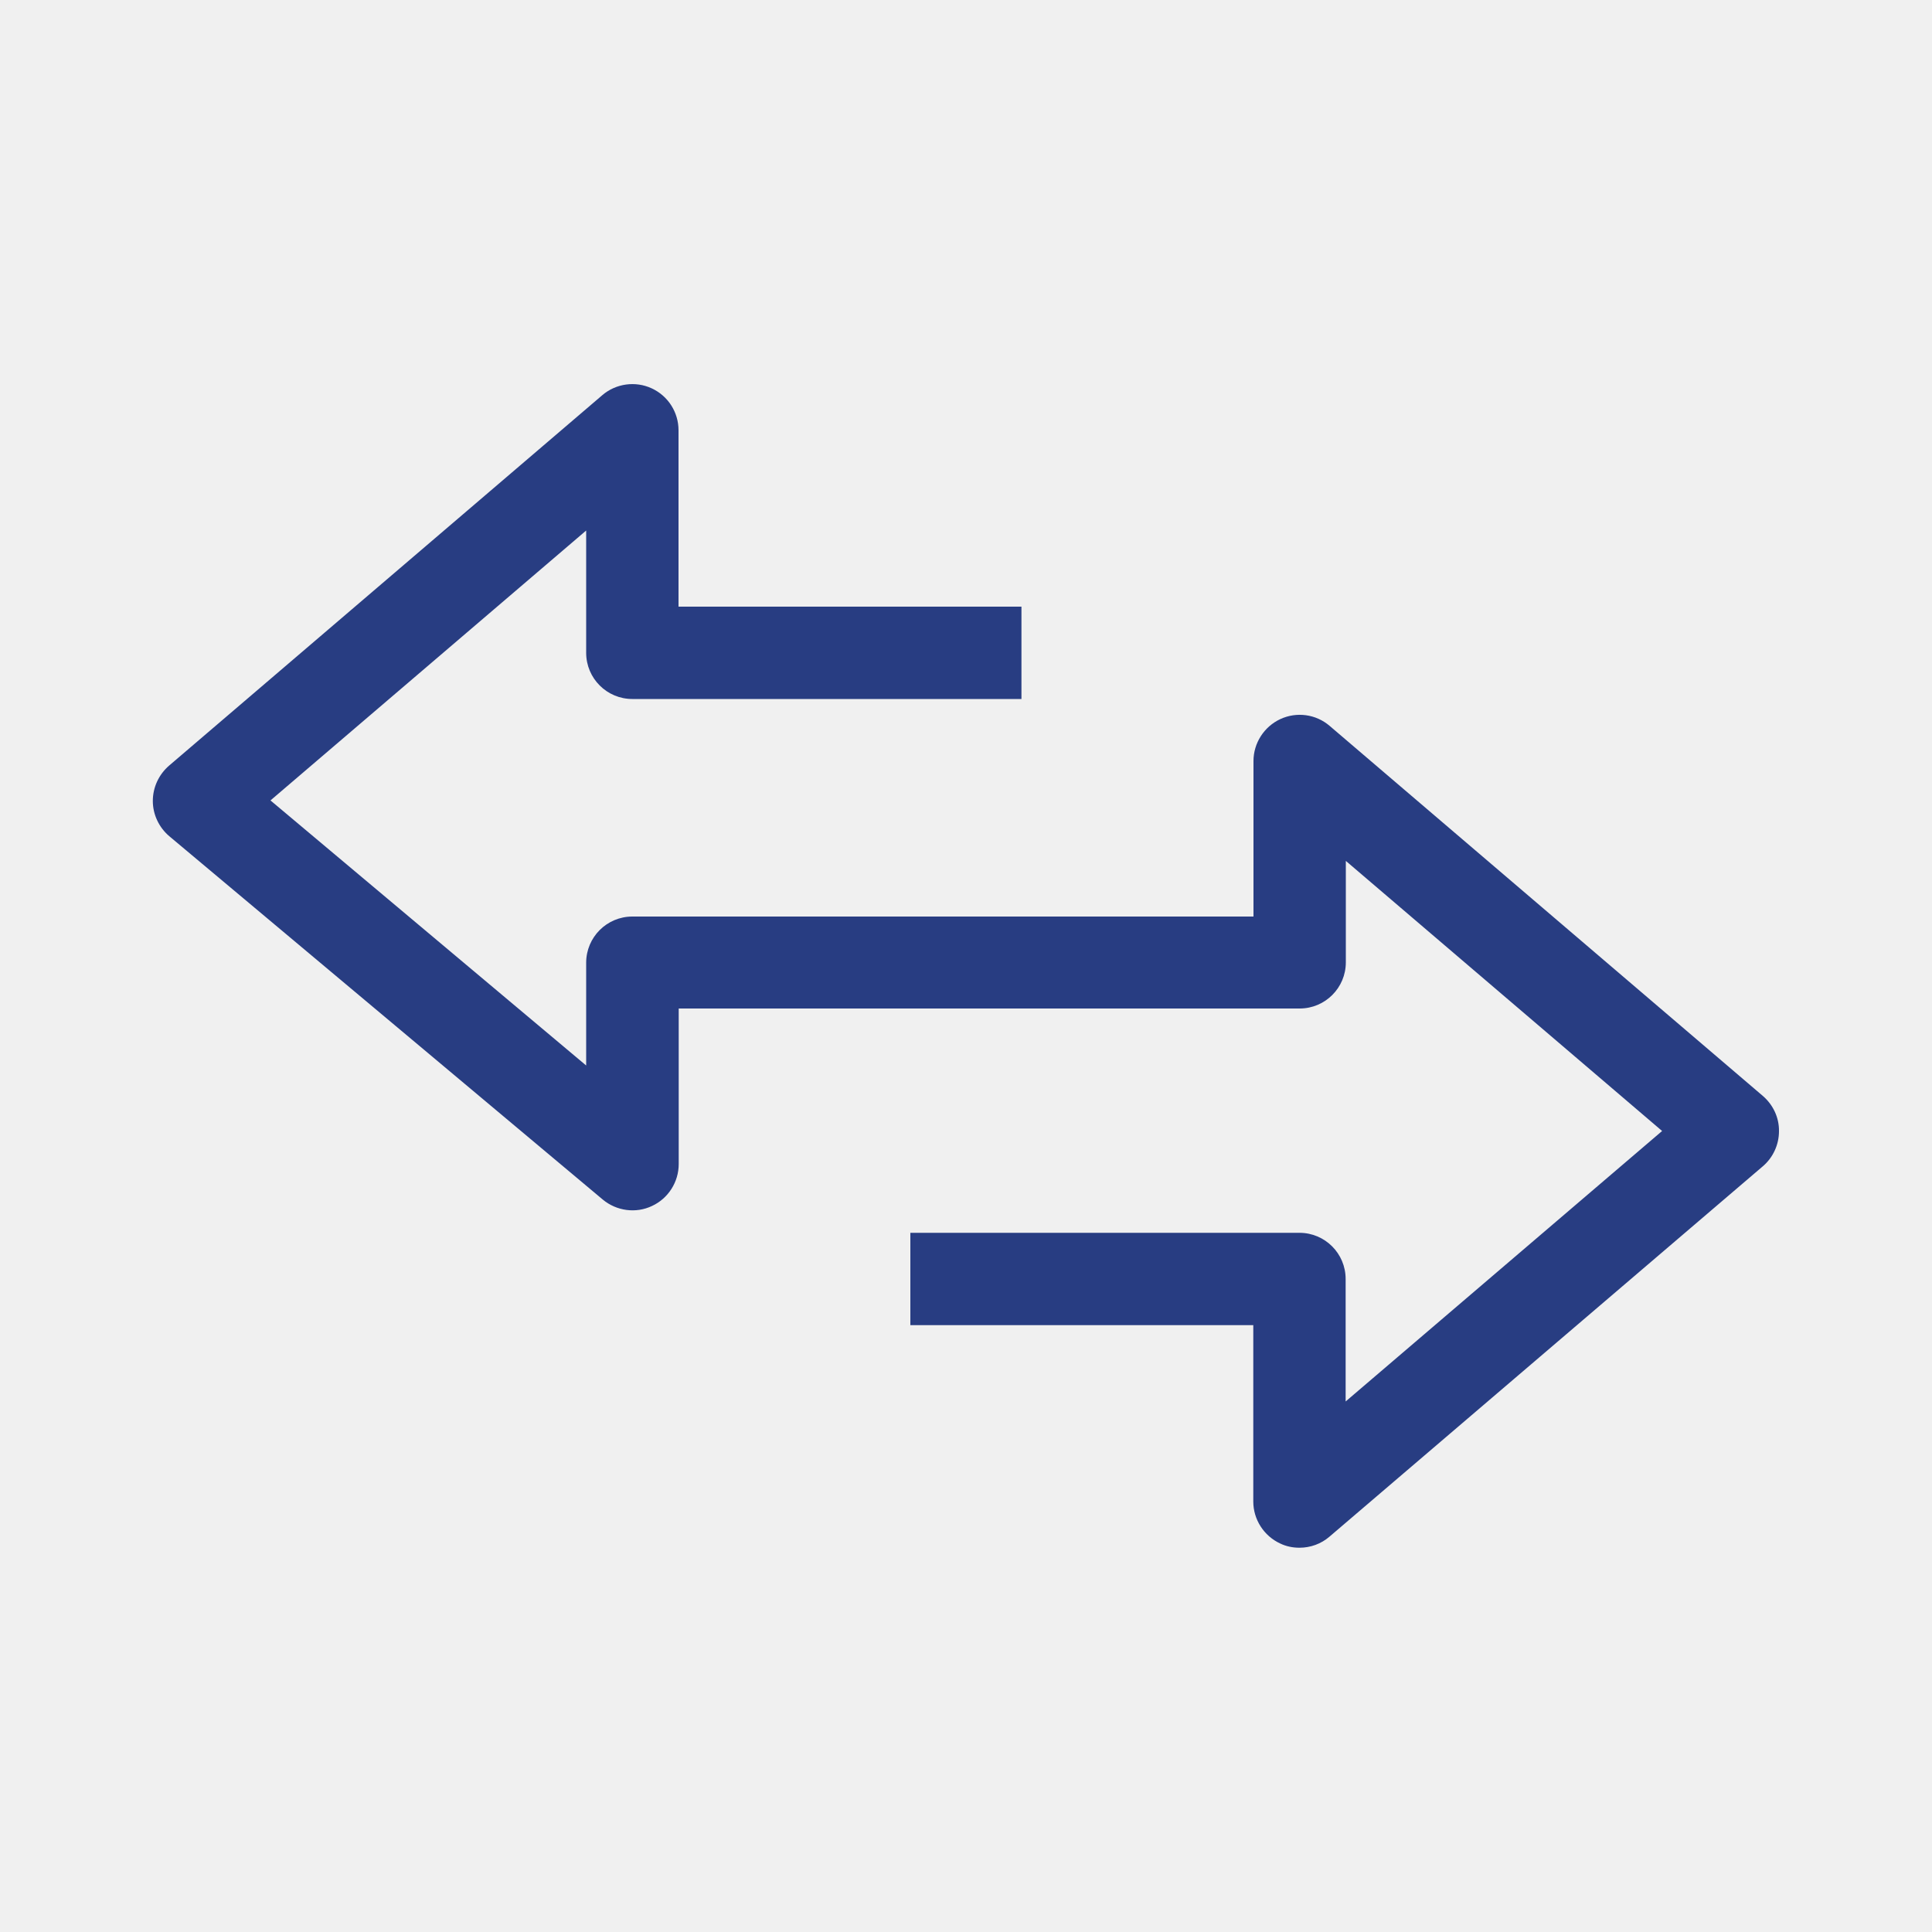
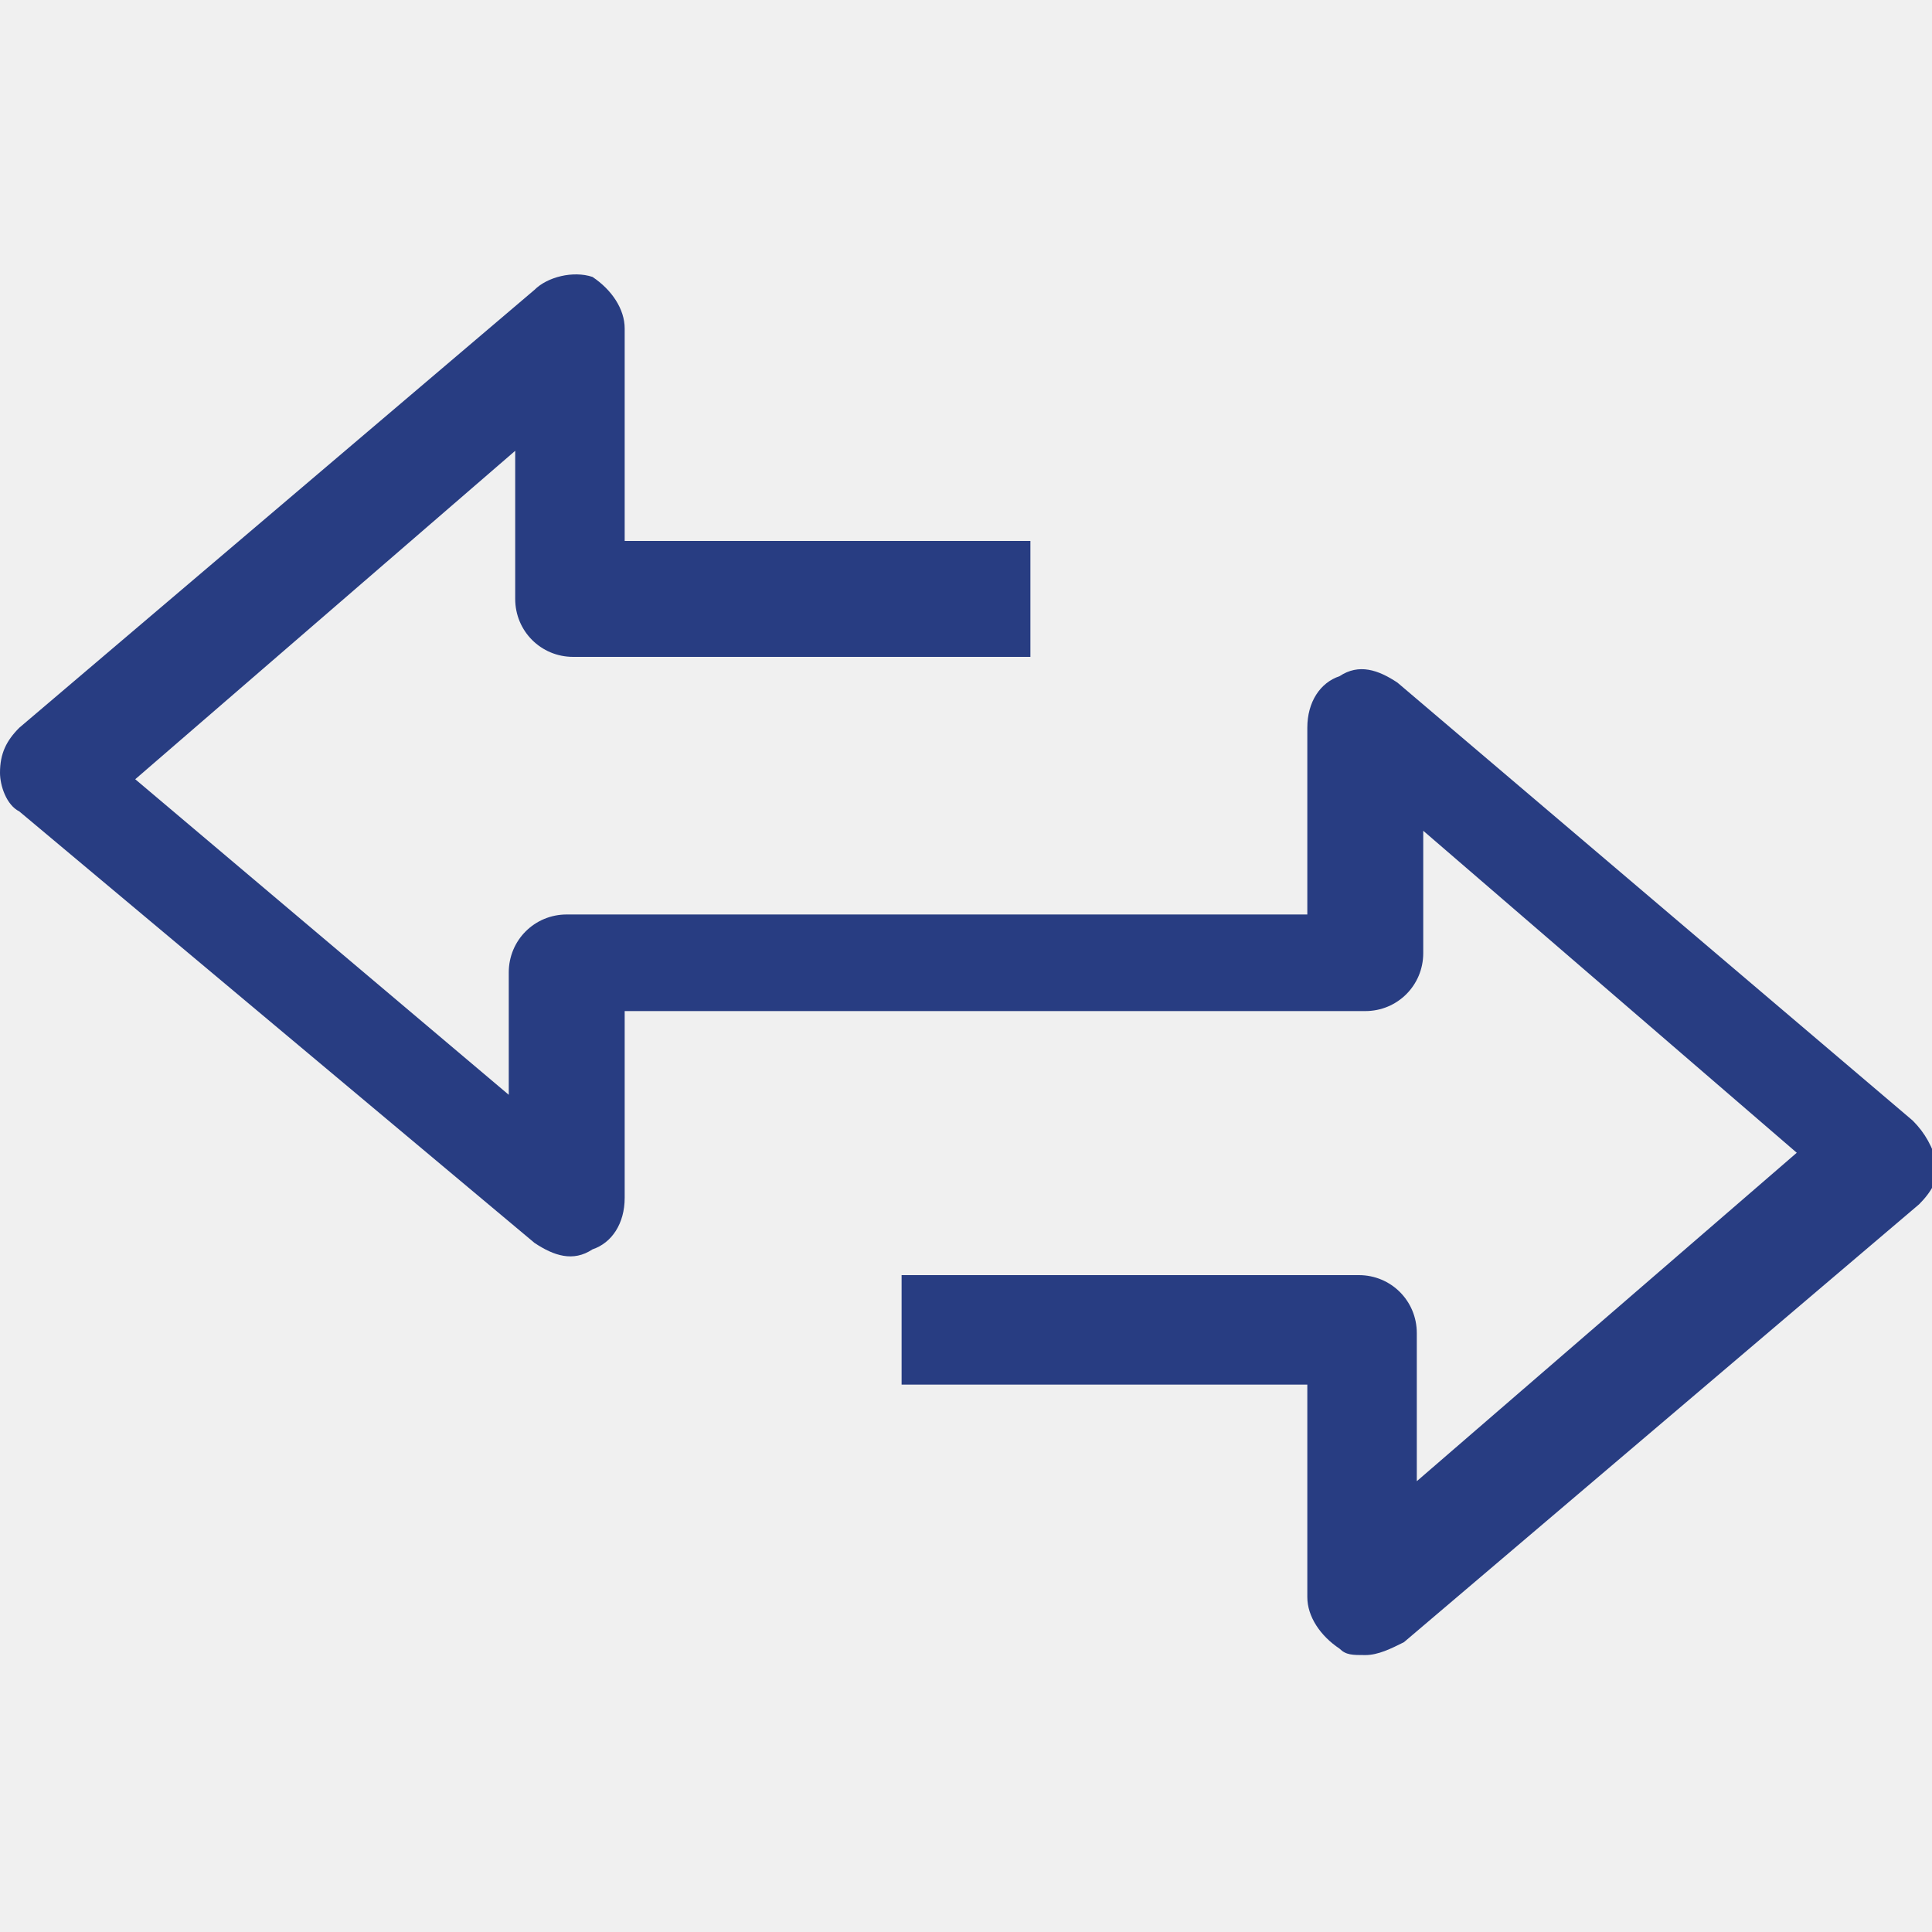
- <svg xmlns="http://www.w3.org/2000/svg" version="1.1" id="Layer_1" x="0px" y="0px" viewBox="0 0 100 100" style="enable-background:new 0 0 100 100;" xml:space="preserve">
+ <svg xmlns="http://www.w3.org/2000/svg" version="1.1" id="Layer_1" x="0px" y="0px" viewBox="0 0 30 30" style="enable-background:new 0 0 30 30;" xml:space="preserve">
  <style type="text/css">
- 	.st0{fill:#FFC500;}
- 	.st1{fill:none;stroke:#FFFFFF;stroke-width:4;stroke-linecap:round;stroke-linejoin:round;stroke-miterlimit:10;}
- 	.st2{fill:#68A8DE;}
- 	.st3{fill:#FFFFFF;}
- 	.st4{opacity:0.39;fill:#FFFFFF;}
- 	.st5{fill:#04755F;}
- 	.st6{fill:#03846D;}
- 	.st7{fill:#6B1B4B;}
- 	.st8{fill:#802656;}
- 	.st9{fill:#09846D;}
- 	.st10{fill:#283D82;}
- 	.st11{opacity:0.44;}
- 	.st12{fill:none;stroke:#283D82;stroke-width:5;stroke-miterlimit:10;}
- 	.st13{fill:#283D82;stroke:#283D82;stroke-width:5;stroke-miterlimit:10;}
- 	.st14{fill:none;stroke:#FFFFFF;stroke-width:5;stroke-miterlimit:10;}
- 	.st15{fill:#231F20;}
- 	.st16{fill:#273E82;stroke:#283D82;stroke-width:5;stroke-miterlimit:10;}
- 	.st17{fill:#283D82;stroke:#283D82;stroke-width:0.282;stroke-miterlimit:10;}
- 	.st18{fill:none;stroke:#283D82;stroke-width:5;stroke-linecap:round;stroke-linejoin:round;stroke-miterlimit:10;}
- 	.st19{fill:#273E82;}
- 	.st20{fill:#314A5E;}
- 	.st21{fill:#B2B3B5;}
- 	.st22{fill:#DB683B;}
- 	.st23{fill:#55C0EA;}
- 	.st24{fill:#EDEDEF;}
- 	.st25{fill:#006EBD;}
- 	.st26{fill:#56718C;}
- 	.st27{opacity:0.5;fill:#415569;}
- 	.st28{fill:#021D48;}
- 	.st29{fill:#FFFFFF;stroke:#006EBD;stroke-width:4;stroke-miterlimit:10;}
- 	.st30{fill:none;stroke:#006EBD;stroke-width:7.026;stroke-miterlimit:10;}
- 	.st31{fill:none;stroke:#006EBD;stroke-width:6;stroke-miterlimit:10;}
- 	.st32{fill:none;stroke:#006EBD;stroke-width:9;stroke-linecap:round;stroke-linejoin:round;stroke-miterlimit:10;}
- 	.st33{fill:#FFFFFF;stroke:#006EBD;stroke-width:6;stroke-miterlimit:10;}
+ 	.st0{fill:#283D82;}
</style>
-   <path class="st10" d="M91.25,56.73L68.82,37.57c-0.71-0.61-1.71-0.74-2.55-0.35c-0.84,0.39-1.39,1.24-1.39,2.17v8.05H32.73  c-1.32,0-2.39,1.07-2.39,2.39v5.32L14,41.43l16.34-13.97v6.33c0,1.32,1.07,2.39,2.39,2.39h20.14v-4.78H35.12v-9.13  c0-0.93-0.54-1.78-1.39-2.17c-0.84-0.39-1.85-0.25-2.55,0.35L8.75,39.63c-0.53,0.46-0.84,1.12-0.84,1.83c0,0.7,0.32,1.37,0.85,1.82  L31.2,62.09c0.71,0.59,1.71,0.73,2.55,0.33c0.84-0.39,1.38-1.24,1.38-2.17v-8.05h32.14c1.32,0,2.39-1.07,2.39-2.39v-5.25  l16.37,13.98L69.65,72.54V66.2c0-1.32-1.07-2.39-2.39-2.39H47.12v4.78h17.75v9.13c0,0.93,0.55,1.78,1.39,2.17  c0.31,0.15,0.65,0.22,1,0.22c0.57,0,1.12-0.2,1.55-0.57l22.43-19.17c0.53-0.45,0.84-1.12,0.84-1.82  C92.09,57.85,91.78,57.19,91.25,56.73z" />
+   <path class="st0" d="M29.7,17.4l-8-6.8c-0.3-0.2-0.6-0.3-0.9-0.1c-0.3,0.1-0.5,0.4-0.5,0.8v2.9H8.8c-0.5,0-0.9,0.4-0.9,0.9v1.9  l-5.8-4.9L8,7v2.3c0,0.5,0.4,0.9,0.9,0.9H16V8.4H9.7V5.1c0-0.3-0.2-0.6-0.5-0.8C8.9,4.2,8.5,4.3,8.3,4.5l-8,6.8  C0.1,11.5,0,11.7,0,12c0,0.2,0.1,0.5,0.3,0.6l8,6.7c0.3,0.2,0.6,0.3,0.9,0.1c0.3-0.1,0.5-0.4,0.5-0.8v-2.9h11.5  c0.5,0,0.9-0.4,0.9-0.9v-1.9l5.8,5L22,23v-2.3c0-0.5-0.4-0.9-0.9-0.9H14v1.7h6.3v3.3c0,0.3,0.2,0.6,0.5,0.8c0.1,0.1,0.2,0.1,0.4,0.1  c0.2,0,0.4-0.1,0.6-0.2l8-6.8c0.2-0.2,0.3-0.4,0.3-0.6C30,17.8,29.9,17.6,29.7,17.4z" />
</svg>
